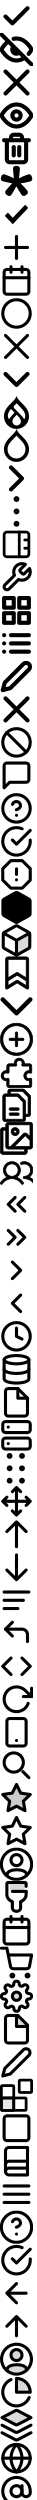
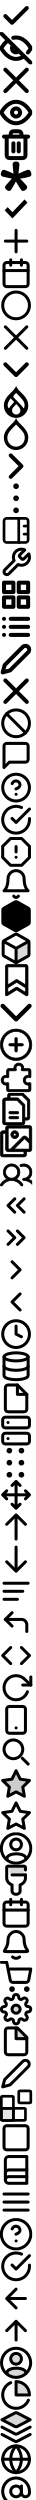
<svg xmlns="http://www.w3.org/2000/svg" xmlns:xlink="http://www.w3.org/1999/xlink">
  <symbol id="checkmark" viewBox="0 0 24 24">
    <path d="M20 6 9 17l-5-5" fill="none" stroke="currentColor" stroke-width="3" stroke-linecap="round" stroke-linejoin="round" />
  </symbol>
  <use xlink:href="#checkmark" width="24" height="24" />
  <view id="checkmark-view" viewBox="0 0 24 24" />
  <symbol id="hide" viewBox="0 0 24 24">
    <path d="M17.94 17.94A10.07 10.07 0 0 1 12 20c-7 0-11-8-11-8a18.45 18.45 0 0 1 5.06-5.94M9.9 4.24A9.12 9.12 0 0 1 12 4c7 0 11 8 11 8a18.5 18.5 0 0 1-2.16 3.19m-6.72-1.07a3 3 0 1 1-4.24-4.24M1 1l22 22" fill="none" stroke="currentColor" stroke-width="3" stroke-linecap="round" stroke-linejoin="round" />
  </symbol>
  <use xlink:href="#hide" y="24" width="24" height="24" />
  <view id="hide-view" viewBox="0 24 24 24" />
  <symbol id="remove" viewBox="0 0 24 24">
    <path d="M20 4 4 20M4 4l16 16" fill="none" stroke="currentColor" stroke-width="3" stroke-linecap="round" stroke-linejoin="round" />
  </symbol>
  <use xlink:href="#remove" y="48" width="24" height="24" />
  <view id="remove-view" viewBox="0 48 24 24" />
  <symbol id="show" viewBox="0 0 24 24">
    <g fill="none" stroke="currentColor" stroke-width="3" stroke-linecap="round" stroke-linejoin="round">
      <path d="M1 12s4-8 11-8 11 8 11 8-4 8-11 8-11-8-11-8z" />
      <circle cx="12" cy="12" r="3" />
    </g>
  </symbol>
  <use xlink:href="#show" y="72" width="24" height="24" />
  <view id="show-view" viewBox="0 72 24 24" />
  <symbol id="trash" viewBox="0 0 24 24">
    <path d="M3 6h18m-2 0v14a2 2 0 0 1-2 2H7a2 2 0 0 1-2-2V6m3 0V4a2 2 0 0 1 2-2h4a2 2 0 0 1 2 2v2m-6 5v6m4-6v6" fill="none" stroke="currentColor" stroke-width="3" stroke-linecap="round" stroke-linejoin="round" />
  </symbol>
  <use xlink:href="#trash" y="96" width="24" height="24" />
  <view id="trash-view" viewBox="0 96 24 24" />
  <symbol id="asterisk" viewBox="0 0 24 24">
    <path fill="currentColor" d="M2.04 11.869a1.973 1.973 0 0 1-1.39-2.53l.388-1.2a1.976 1.976 0 0 1 2.564-1.254c2.867 1.067 5.02 2.008 6.454 2.826-.31-2.963-.521-5.3-.633-7.013C9.35 1.584 10.245.671 11.36.671h1.172c1.129 0 2.036.933 1.96 2.06-.135 1.991-.378 4.307-.734 6.944 1.993-1.004 4.214-1.947 6.668-2.83 1.044-.376 2.182.202 2.524 1.258l.437 1.35c.338 1.045-.23 2.173-1.287 2.477a43.855 43.855 0 0 1-7.143 1.447c1.215 1.057 2.841 2.795 4.88 5.213a1.978 1.978 0 0 1-.38 2.888l-1.005.713c-.89.63-2.124.432-2.736-.472-1.14-1.684-2.421-3.75-3.843-6.2-1.316 2.507-2.515 4.58-3.596 6.212-.6.906-1.828 1.09-2.71.454l-.98-.707a1.986 1.986 0 0 1-.376-2.877c2.115-2.555 3.676-4.296 4.683-5.224-2.375-.459-4.66-.963-6.854-1.508Z" />
  </symbol>
  <use xlink:href="#asterisk" y="120" width="24" height="24" />
  <view id="asterisk-view" viewBox="0 120 24 24" />
  <symbol id="checked" viewBox="0 0 24 24">
    <path fill="currentColor" d="m5.692 10.644 3.58 3.758 9.036-9.489 2.226 2.34L9.272 19.088l-5.806-6.103 2.226-2.34Z" />
  </symbol>
  <use xlink:href="#checked" y="144" width="24" height="24" />
  <view id="checked-view" viewBox="0 144 24 24" />
  <symbol id="add" viewBox="0 0 24 24">
    <path d="M12 4v16m-8-8h16" fill="none" stroke="currentColor" stroke-width="2.25" stroke-linecap="round" stroke-linejoin="round" />
  </symbol>
  <use xlink:href="#add" y="168" width="24" height="24" />
  <view id="add-view" viewBox="0 168 24 24" />
  <symbol id="calendar" viewBox="0 0 24 24">
    <g fill="none" stroke="currentColor" stroke-width="2.25" stroke-linecap="round" stroke-linejoin="round">
      <rect x="3" y="4" width="18" height="18" rx="2" ry="2" />
      <path d="M16 2v4M8 2v4m-5 4h18" />
    </g>
  </symbol>
  <use xlink:href="#calendar" y="192" width="24" height="24" />
  <view id="calendar-view" viewBox="0 192 24 24" />
  <symbol id="circle" viewBox="0 0 24 24">
    <circle cx="12" cy="12" r="10" fill="none" stroke="currentColor" stroke-width="2.25" stroke-linecap="round" stroke-linejoin="round" />
  </symbol>
  <use xlink:href="#circle" y="216" width="24" height="24" />
  <view id="circle-view" viewBox="0 216 24 24" />
  <symbol id="close" viewBox="0 0 24 24">
    <path d="M20 4 4 20M4 4l16 16" fill="none" stroke="currentColor" stroke-width="2.25" stroke-linecap="round" stroke-linejoin="round" />
  </symbol>
  <use xlink:href="#close" y="240" width="24" height="24" />
  <view id="close-view" viewBox="0 240 24 24" />
  <symbol id="drop" viewBox="0 0 24 24">
    <path d="m4 8 8 8 8-8" fill="none" stroke="currentColor" stroke-width="3" stroke-linecap="round" stroke-linejoin="round" />
  </symbol>
  <use xlink:href="#drop" y="264" width="24" height="24" />
  <view id="drop-view" viewBox="0 264 24 24" />
  <symbol id="drupal" viewBox="0 0 24 24">
    <path d="M15.792 5.064C14.088 3.408 12.504 1.824 12.024 0c-.48 1.824-2.064 3.408-3.768 5.064-2.496 2.496-5.352 5.352-5.352 9.648-.144 5.016 3.888 9.192 8.904 9.288 5.016.096 9.216-3.888 9.288-8.904v-.384c.048-4.296-2.808-7.152-5.304-9.648ZM7.56 15.528a5.498 5.498 0 0 0-.696 1.128c-.048.048-.096.12-.168.12h-.048c-.216 0-.432-.384-.432-.384-.048-.096-.12-.216-.168-.312L6 15.984c-.552-1.2-.096-2.904-.096-2.904.216-.816.6-1.632 1.08-2.328.312-.432.648-.864.984-1.296l.432.432 2.04 2.064c.096.096.096.216 0 .312L8.328 14.64l-.768.888Zm4.56 5.952c-1.728 0-3.168-1.416-3.12-3.168 0-.768.312-1.512.768-2.064.648-.768 1.464-1.56 2.376-2.592 1.032 1.128 1.728 1.848 2.376 2.736.048.048.096.12.12.216.336.528.552 1.128.552 1.776.072 1.728-1.344 3.096-3.072 3.096Zm5.904-5.016a.497.497 0 0 1-.312.264h-.048a.913.913 0 0 1-.312-.216c-.552-.816-1.176-1.608-1.848-2.28l-.816-.864-2.76-2.856a35.757 35.757 0 0 1-1.632-1.68c0-.048-.048-.048-.048-.048a1.218 1.218 0 0 1-.216-.432v-.096c-.096-.48.096-.96.432-1.296.528-.528 1.08-1.08 1.608-1.632.552.6 1.176 1.2 1.776 1.824 1.2 1.128 2.28 2.376 3.288 3.72.816 1.176 1.248 2.496 1.248 3.936-.096.504-.168 1.104-.36 1.656Z" />
  </symbol>
  <use xlink:href="#drupal" y="288" width="24" height="24" />
  <view id="drupal-view" viewBox="0 288 24 24" />
  <symbol id="gin" viewBox="0 0 24 24">
    <path d="M12 4.92c.6.696 1.272 1.344 1.92 1.992 2.4 2.4 4.56 4.56 4.56 7.776v.408c-.096 3.528-3 6.384-6.528 6.384h-.12c-1.728-.048-3.384-.744-4.56-1.992-1.176-1.296-1.824-2.952-1.776-4.728v-.048c0-3.216 2.256-5.4 4.56-7.776A49.835 49.835 0 0 0 12 4.92ZM12 0c-.48 1.824-2.088 3.432-3.792 5.04-2.472 2.52-5.328 5.4-5.328 9.648-.12 5.04 3.912 9.216 8.904 9.312H12c4.92 0 9-3.96 9.12-8.904v-.384c0-4.296-2.88-7.128-5.352-9.648C14.088 3.432 12.48 1.824 12 0Z" />
  </symbol>
  <use xlink:href="#gin" y="312" width="24" height="24" />
  <view id="gin-view" viewBox="0 312 24 24" />
  <symbol id="handle" viewBox="0 0 24 24">
    <path d="m8 20 8-8-8-8" fill="none" stroke="currentColor" stroke-width="3" stroke-linecap="round" stroke-linejoin="round" />
  </symbol>
  <use xlink:href="#handle" y="336" width="24" height="24" />
  <view id="handle-view" viewBox="0 336 24 24" />
  <symbol id="more" viewBox="0 0 24 24">
    <path d="M12 13a1 1 0 1 0 0-2 1 1 0 0 0 0 2Zm0-9a1 1 0 1 0 0-2 1 1 0 0 0 0 2Zm0 18a1 1 0 1 0 0-2 1 1 0 0 0 0 2Z" fill="none" stroke="currentColor" stroke-width="2.25" stroke-linecap="round" stroke-linejoin="round" />
  </symbol>
  <use xlink:href="#more" y="360" width="24" height="24" />
  <view id="more-view" viewBox="0 360 24 24" />
  <symbol id="sidebar" viewBox="0 0 24 24">
    <g fill="none" stroke="currentColor" stroke-width="2" stroke-linecap="round" stroke-linejoin="round">
      <rect x="3" y="3" width="18" height="18" rx="2" ry="2" />
      <path d="M14 3v18m4-12.25h2m-2 6h2" />
    </g>
  </symbol>
  <use xlink:href="#sidebar" y="384" width="24" height="24" />
  <view id="sidebar-view" viewBox="0 384 24 24" />
  <symbol id="tool" viewBox="0 0 24 24">
    <path d="M14.7 6.3a1 1 0 0 0 0 1.4l1.6 1.6a1 1 0 0 0 1.4 0l3.77-3.77a6 6 0 0 1-7.94 7.94l-6.91 6.91a2.12 2.12 0 0 1-3-3l6.91-6.91a6 6 0 0 1 7.94-7.94l-3.76 3.76z" fill="none" stroke="currentColor" stroke-width="2.25" stroke-linecap="round" stroke-linejoin="round" />
  </symbol>
  <use xlink:href="#tool" y="408" width="24" height="24" />
  <view id="tool-view" viewBox="0 408 24 24" />
  <symbol id="grid" viewBox="0 0 24 24">
    <path d="M3 3h7v7H3zm11 0h7v7h-7zm0 11h7v7h-7zM3 14h7v7H3z" fill="none" stroke="currentColor" stroke-width="3" stroke-linecap="round" stroke-linejoin="round" />
  </symbol>
  <use xlink:href="#grid" y="432" width="24" height="24" />
  <view id="grid-view" viewBox="0 432 24 24" />
  <symbol id="list" viewBox="0 0 24 24">
    <path d="M8 6h13M8 12h13M8 18h13M3 6h.01M3 12h.01M3 18h.01" fill="none" stroke="currentColor" stroke-width="3" stroke-linecap="round" stroke-linejoin="round" />
  </symbol>
  <use xlink:href="#list" y="456" width="24" height="24" />
  <view id="list-view" viewBox="0 456 24 24" />
  <symbol id="media-edit" viewBox="0 0 24 24">
    <path d="M17 3a2.828 2.828 0 1 1 4 4L7.5 20.5 2 22l1.5-5.5L17 3z" fill="none" stroke="currentColor" stroke-width="3" stroke-linecap="round" stroke-linejoin="round" />
  </symbol>
  <use xlink:href="#media-edit" y="480" width="24" height="24" />
  <view id="media-edit-view" viewBox="0 480 24 24" />
  <symbol id="media-remove" viewBox="0 0 24 24">
    <path d="M20 4 4 20M4 4l16 16" fill="none" stroke="currentColor" stroke-width="3" stroke-linecap="round" stroke-linejoin="round" />
  </symbol>
  <use xlink:href="#media-remove" y="504" width="24" height="24" />
  <view id="media-remove-view" viewBox="0 504 24 24" />
  <symbol id="error" viewBox="0 0 24 24">
    <g fill="none" stroke="currentColor" stroke-width="2.25" stroke-linecap="round" stroke-linejoin="round">
      <circle cx="12" cy="12" r="10" />
      <path d="m4.93 4.93 14.14 14.14" />
    </g>
  </symbol>
  <use xlink:href="#error" y="528" width="24" height="24" />
  <view id="error-view" viewBox="0 528 24 24" />
  <symbol id="info" viewBox="0 0 24 24">
    <path d="M21 15a2 2 0 0 1-2 2H7l-4 4V5a2 2 0 0 1 2-2h14a2 2 0 0 1 2 2z" fill="none" stroke="currentColor" stroke-width="2.25" stroke-linecap="round" stroke-linejoin="round" />
  </symbol>
  <use xlink:href="#info" y="552" width="24" height="24" />
  <view id="info-view" viewBox="0 552 24 24" />
  <symbol id="question" viewBox="0 0 24 24">
    <g fill="none" stroke="currentColor" stroke-width="2.25" stroke-linecap="round" stroke-linejoin="round">
      <circle cx="12" cy="12" r="10" />
      <path d="M9.09 9a3 3 0 0 1 5.83 1c0 2-3 3-3 3m.08 4h.01" />
    </g>
  </symbol>
  <use xlink:href="#question" y="576" width="24" height="24" />
  <view id="question-view" viewBox="0 576 24 24" />
  <symbol id="status" viewBox="0 0 24 24">
    <g fill="none" stroke="currentColor" stroke-width="2.25" stroke-linecap="round" stroke-linejoin="round">
      <path d="M22 11.08V12a10 10 0 1 1-5.93-9.14" />
      <path d="M22 4 12 14.01l-3-3" />
    </g>
  </symbol>
  <use xlink:href="#status" y="600" width="24" height="24" />
  <view id="status-view" viewBox="0 600 24 24" />
  <symbol id="warning" viewBox="0 0 24 24">
    <path d="M7.86 2h8.28L22 7.86v8.28L16.14 22H7.86L2 16.14V7.86L7.86 2zM12 8v4m0 4h.01" fill="none" stroke="currentColor" stroke-width="2.25" stroke-linecap="round" stroke-linejoin="round" />
  </symbol>
  <use xlink:href="#warning" y="624" width="24" height="24" />
  <view id="warning-view" viewBox="0 624 24 24" />
+   <symbol id="announcement" viewBox="0 0 24 24">
+     <path d="M18 8A6 6 0 0 0 6 8c0 7-3 9-3 9h18s-3-2-3-9m-4.27 13a2 2 0 0 1-3.46 0" fill="none" stroke="currentColor" stroke-width="2.25" stroke-linecap="round" stroke-linejoin="round" />
+   </symbol>
+   <use xlink:href="#announcement" y="648" width="24" height="24" />
+   <view id="announcement-view" viewBox="0 648 24 24" />
  <symbol id="block" viewBox="0 0 24 24">
    <g stroke="currentColor" stroke-width="2.25" stroke-linecap="round" stroke-linejoin="round">
      <path d="M12.667 1.3h0l.005.003 8.55 4.798.003.001c.2.114.364.277.477.469.114.193.173.41.173.63V16.8c0 .22-.06.436-.173.63a1.298 1.298 0 0 1-.477.468h-.002l-8.551 4.8-.005.002a1.353 1.353 0 0 1-1.334 0l-.005-.003-8.55-4.798-.003-.001a1.298 1.298 0 0 1-.477-.469 1.243 1.243 0 0 1-.173-.629V7.2c0-.22.06-.437.173-.63a1.298 1.298 0 0 1 .48-.469l8.55-4.798h0l.005-.003a1.354 1.354 0 0 1 1.334 0Z" />
      <path d="m3 7 9 5 9-5m-9 16V12" />
    </g>
  </symbol>
-   <use xlink:href="#block" y="648" width="24" height="24" />
-   <view id="block-view" viewBox="0 648 24 24" />
+   <use xlink:href="#block" y="672" width="24" height="24" />
+   <view id="block-view" viewBox="0 672 24 24" />
  <symbol id="blocks" viewBox="0 0 24 24">
    <g fill="none" stroke="currentColor" stroke-width="2.25" stroke-linecap="round" stroke-linejoin="round">
      <path d="M12.643 1.544h0l.004.002 8.373 4.699h.002c.193.11.35.266.459.45.109.186.165.394.166.605v9.4c0 .21-.057.42-.166.604a1.248 1.248 0 0 1-.46.452l-8.374 4.698-.004.002a1.301 1.301 0 0 1-1.284 0l-.004-.002-8.373-4.698-.002-.002a1.248 1.248 0 0 1-.46-.45 1.193 1.193 0 0 1-.165-.604V7.3c0-.211.057-.42.166-.604.109-.185.266-.34.459-.45l.002-.001 8.373-4.699h0l.004-.002a1.303 1.303 0 0 1 1.284 0Z" />
      <path d="M3.188 7.104 12.001 12l8.812-4.896M12 22.77V12" />
    </g>
    <path d="m12 12 9.5-5v10.5L12 23V12Z" fill="currentColor" fill-opacity=".15" />
  </symbol>
-   <use xlink:href="#blocks" y="672" width="24" height="24" />
-   <view id="blocks-view" viewBox="0 672 24 24" />
+   <use xlink:href="#blocks" y="696" width="24" height="24" />
+   <view id="blocks-view" viewBox="0 696 24 24" />
  <symbol id="bookmarks" viewBox="0 0 24 24">
    <path d="M19.04 0H5.88A1.88 1.88 0 0 0 4 1.88v20.68a.94.94 0 0 0 1.438.797l7.022-4.389 7.023 4.389a.939.939 0 0 0 1.437-.797V1.88A1.88 1.88 0 0 0 19.04 0Zm0 1.88v13.345l-6.083-3.801a.94.94 0 0 0-.996 0l-6.081 3.8V1.88h13.16Zm-6.083 15.184a.94.94 0 0 0-.996 0l-6.081 3.8v-3.423l6.58-4.113 6.58 4.113v3.424l-6.083-3.801Z" fill="currentColor" stroke="currentColor" stroke-width=".5" stroke-linecap="round" stroke-linejoin="round" />
  </symbol>
-   <use xlink:href="#bookmarks" y="696" width="24" height="24" />
-   <view id="bookmarks-view" viewBox="0 696 24 24" />
+   <use xlink:href="#bookmarks" y="720" width="24" height="24" />
+   <view id="bookmarks-view" viewBox="0 720 24 24" />
  <symbol id="chevron-down" viewBox="0 0 24 24">
    <path d="m2 7 10 10L22 7" fill="none" stroke="currentColor" stroke-width="3.25" stroke-linecap="round" stroke-linejoin="round" />
  </symbol>
-   <use xlink:href="#chevron-down" y="720" width="24" height="24" />
-   <view id="chevron-down-view" viewBox="0 720 24 24" />
+   <use xlink:href="#chevron-down" y="744" width="24" height="24" />
+   <view id="chevron-down-view" viewBox="0 744 24 24" />
  <symbol id="create" viewBox="0 0 24 24">
    <path d="M12 .25A11.75 11.75 0 1 0 23.75 12 11.762 11.762 0 0 0 12 .25Zm0 21.692A9.943 9.943 0 1 1 21.942 12 9.954 9.954 0 0 1 12 21.942ZM17.423 12a.903.903 0 0 1-.904.904h-3.615v3.615a.904.904 0 1 1-1.808 0v-3.615H7.481a.904.904 0 1 1 0-1.808h3.615V7.481a.904.904 0 1 1 1.808 0v3.615h3.615a.903.903 0 0 1 .904.904Z" fill="currentColor" stroke="currentColor" stroke-width=".5" stroke-linecap="round" stroke-linejoin="round" />
  </symbol>
-   <use xlink:href="#create" y="744" width="24" height="24" />
-   <view id="create-view" viewBox="0 744 24 24" />
+   <use xlink:href="#create" y="768" width="24" height="24" />
+   <view id="create-view" viewBox="0 768 24 24" />
  <symbol id="extend-new" viewBox="0 0 24 24">
    <path d="M22.715 16.35a.825.825 0 0 0-.793-.048 2.063 2.063 0 1 1 0-3.729.825.825 0 0 0 1.178-.746V7.425a1.65 1.65 0 0 0-1.65-1.65h-3.736a3.725 3.725 0 0 0-1.148-3.119 3.713 3.713 0 0 0-6.23 3.119H6.6a1.65 1.65 0 0 0-1.65 1.65v3.322a3.726 3.726 0 0 0-3.91 2.437 3.72 3.72 0 0 0 3.91 4.947v3.319A1.65 1.65 0 0 0 6.6 23.1h14.85a1.65 1.65 0 0 0 1.65-1.65v-4.402a.824.824 0 0 0-.385-.699Zm-1.265 5.1H6.6v-4.402a.825.825 0 0 0-1.18-.746 2.061 2.061 0 1 1 0-3.729.825.825 0 0 0 1.18-.746V7.425h4.815a.825.825 0 0 0 .746-1.18 2.063 2.063 0 1 1 3.729 0 .825.825 0 0 0 .745 1.18h4.815v3.324a3.713 3.713 0 1 0 0 7.379v3.322Z" fill="currentColor" stroke="currentColor" stroke-width=".55" stroke-linecap="round" stroke-linejoin="round" />
  </symbol>
-   <use xlink:href="#extend-new" y="768" width="24" height="24" />
-   <view id="extend-new-view" viewBox="0 768 24 24" />
+   <use xlink:href="#extend-new" y="792" width="24" height="24" />
+   <view id="extend-new-view" viewBox="0 792 24 24" />
  <symbol id="files" viewBox="0 0 24 24">
    <path d="M22.005 4.841 17.397.233a.92.92 0 0 0-.651-.27H7.53a1.843 1.843 0 0 0-1.844 1.844V3.65H3.843A1.843 1.843 0 0 0 2 5.493v16.589a1.844 1.844 0 0 0 1.843 1.843h12.902a1.843 1.843 0 0 0 1.844-1.843v-1.843h1.843a1.843 1.843 0 0 0 1.843-1.844V5.493a.922.922 0 0 0-.27-.652Zm-5.26 17.24H3.844V5.494h8.835l4.067 4.068v12.521Zm3.687-3.686h-1.843V9.18a.92.92 0 0 0-.27-.652L13.711 3.92a.922.922 0 0 0-.652-.27H7.53V1.807h8.835l4.068 4.067v12.521ZM13.98 14.71a.921.921 0 0 1-.922.922H7.53a.921.921 0 1 1 0-1.844h5.53a.921.921 0 0 1 .922.922Zm0 3.686a.921.921 0 0 1-.922.922H7.53a.921.921 0 1 1 0-1.843h5.53a.921.921 0 0 1 .922.921Z" fill="currentColor" stroke="currentColor" stroke-width=".5" stroke-linecap="round" stroke-linejoin="round" />
  </symbol>
-   <use xlink:href="#files" y="792" width="24" height="24" />
-   <view id="files-view" viewBox="0 792 24 24" />
+   <use xlink:href="#files" y="816" width="24" height="24" />
+   <view id="files-view" viewBox="0 816 24 24" />
  <symbol id="media" viewBox="0 0 24 24">
    <path d="M21.792.25H6.125a1.958 1.958 0 0 0-1.958 1.958v1.959H2.208A1.958 1.958 0 0 0 .25 6.125v15.667a1.959 1.959 0 0 0 1.958 1.958h15.667a1.959 1.959 0 0 0 1.958-1.958v-1.959h1.959a1.958 1.958 0 0 0 1.958-1.958V2.208A1.959 1.959 0 0 0 21.792.25ZM6.125 2.208h15.667V10.7l-2.044-2.044a1.959 1.959 0 0 0-2.769 0l-9.218 9.219H6.125V2.208Zm11.75 19.584H2.208V6.125h1.959v11.75a1.959 1.959 0 0 0 1.958 1.958h11.75v1.959Zm3.917-3.917h-11.26l7.833-7.833 3.427 3.427v4.406ZM11.02 10.042a2.938 2.938 0 1 0 0-5.876 2.938 2.938 0 0 0 0 5.876Zm0-3.917a.98.98 0 1 1 0 1.96.98.98 0 0 1 0-1.96Z" fill="currentColor" stroke="currentColor" stroke-width=".5" stroke-linecap="round" stroke-linejoin="round" />
  </symbol>
-   <use xlink:href="#media" y="816" width="24" height="24" />
-   <view id="media-view" viewBox="0 816 24 24" />
+   <use xlink:href="#media" y="840" width="24" height="24" />
+   <view id="media-view" viewBox="0 840 24 24" />
  <symbol id="people-new" viewBox="0 0 24 24">
    <path d="M12.091 16.286a6.188 6.188 0 1 0-6.857 0 9.881 9.881 0 0 0-4.871 3.888.825.825 0 1 0 1.382.902 8.25 8.25 0 0 1 13.833 0 .825.825 0 0 0 1.382-.902 9.881 9.881 0 0 0-4.87-3.888Zm-7.966-5.148a4.538 4.538 0 1 1 9.075 0 4.538 4.538 0 0 1-9.075 0Zm21.67 10.178a.825.825 0 0 1-1.14-.24 8.232 8.232 0 0 0-6.917-3.751.825.825 0 0 1 0-1.65 4.538 4.538 0 1 0-1.686-8.753.825.825 0 1 1-.612-1.53 6.188 6.188 0 0 1 5.726 10.894 9.881 9.881 0 0 1 4.87 3.888.825.825 0 0 1-.24 1.142Z" fill="currentColor" stroke="currentColor" stroke-width=".55" stroke-linecap="round" stroke-linejoin="round" />
  </symbol>
-   <use xlink:href="#people-new" y="840" width="24" height="24" />
-   <view id="people-new-view" viewBox="0 840 24 24" />
+   <use xlink:href="#people-new" y="864" width="24" height="24" />
+   <view id="people-new-view" viewBox="0 864 24 24" />
  <symbol id="first" viewBox="0 0 24 24">
    <path d="m11 17-5-5 5-5m7 10-5-5 5-5" fill="none" stroke="currentColor" stroke-width="2.25" stroke-linecap="round" stroke-linejoin="round" />
  </symbol>
-   <use xlink:href="#first" y="864" width="24" height="24" />
-   <view id="first-view" viewBox="0 864 24 24" />
+   <use xlink:href="#first" y="888" width="24" height="24" />
+   <view id="first-view" viewBox="0 888 24 24" />
  <symbol id="last" viewBox="0 0 24 24">
    <path d="m13 17 5-5-5-5M6 17l5-5-5-5" fill="none" stroke="currentColor" stroke-width="2.25" stroke-linecap="round" stroke-linejoin="round" />
  </symbol>
-   <use xlink:href="#last" y="888" width="24" height="24" />
-   <view id="last-view" viewBox="0 888 24 24" />
+   <use xlink:href="#last" y="912" width="24" height="24" />
+   <view id="last-view" viewBox="0 912 24 24" />
  <symbol id="next" viewBox="0 0 24 24">
    <path d="m9 18 6-6-6-6" fill="none" stroke="currentColor" stroke-width="2.25" stroke-linecap="round" stroke-linejoin="round" />
  </symbol>
-   <use xlink:href="#next" y="912" width="24" height="24" />
-   <view id="next-view" viewBox="0 912 24 24" />
+   <use xlink:href="#next" y="936" width="24" height="24" />
+   <view id="next-view" viewBox="0 936 24 24" />
  <symbol id="prev" viewBox="0 0 24 24">
    <path d="m15 18-6-6 6-6" fill="none" stroke="currentColor" stroke-width="2.25" stroke-linecap="round" stroke-linejoin="round" />
  </symbol>
-   <use xlink:href="#prev" y="936" width="24" height="24" />
-   <view id="prev-view" viewBox="0 936 24 24" />
+   <use xlink:href="#prev" y="960" width="24" height="24" />
+   <view id="prev-view" viewBox="0 960 24 24" />
  <symbol id="clock" viewBox="0 0 24 24">
    <g fill="none" stroke="currentColor" stroke-width="2.25" stroke-linecap="round" stroke-linejoin="round">
      <circle cx="12" cy="12" r="10" />
      <path d="M12 6v6l4 2" />
    </g>
  </symbol>
-   <use xlink:href="#clock" y="960" width="24" height="24" />
-   <view id="clock-view" viewBox="0 960 24 24" />
+   <use xlink:href="#clock" y="984" width="24" height="24" />
+   <view id="clock-view" viewBox="0 984 24 24" />
  <symbol id="database" viewBox="0 0 24 24">
    <g fill="none" stroke="currentColor" stroke-width="2.25" stroke-linecap="round" stroke-linejoin="round">
      <ellipse cx="12" cy="5" rx="9" ry="3" />
      <path d="M21 12c0 1.66-4 3-9 3s-9-1.34-9-3" />
      <path d="M3 5v14c0 1.66 4 3 9 3s9-1.34 9-3V5" />
    </g>
  </symbol>
-   <use xlink:href="#database" y="984" width="24" height="24" />
-   <view id="database-view" viewBox="0 984 24 24" />
+   <use xlink:href="#database" y="1008" width="24" height="24" />
+   <view id="database-view" viewBox="0 1008 24 24" />
  <symbol id="php" viewBox="0 0 24 24">
    <g fill="none" stroke="currentColor" stroke-width="2.25" stroke-linecap="round" stroke-linejoin="round">
      <path d="M13 2H6a2 2 0 0 0-2 2v16a2 2 0 0 0 2 2h12a2 2 0 0 0 2-2V9z" />
      <path d="M13 2v7h7" />
    </g>
  </symbol>
-   <use xlink:href="#php" y="1008" width="24" height="24" />
-   <view id="php-view" viewBox="0 1008 24 24" />
+   <use xlink:href="#php" y="1032" width="24" height="24" />
+   <view id="php-view" viewBox="0 1032 24 24" />
  <symbol id="server" viewBox="0 0 24 24">
    <g fill="none" stroke="currentColor" stroke-width="2.25" stroke-linecap="round" stroke-linejoin="round">
      <rect x="2" y="2" width="20" height="8" rx="2" ry="2" />
      <rect x="2" y="14" width="20" height="8" rx="2" ry="2" />
      <path d="M6 6h.01M6 18h.01" />
    </g>
  </symbol>
-   <use xlink:href="#server" y="1032" width="24" height="24" />
-   <view id="server-view" viewBox="0 1032 24 24" />
+   <use xlink:href="#server" y="1056" width="24" height="24" />
+   <view id="server-view" viewBox="0 1056 24 24" />
  <symbol id="drag-dots" viewBox="0 0 24 24">
    <path d="M7 13a1 1 0 1 0 0-2 1 1 0 0 0 0 2Zm0-9a1 1 0 1 0 0-2 1 1 0 0 0 0 2Zm0 18a1 1 0 1 0 0-2 1 1 0 0 0 0 2Zm9-9a1 1 0 1 0 0-2 1 1 0 0 0 0 2Zm0-9a1 1 0 1 0 0-2 1 1 0 0 0 0 2Zm0 18a1 1 0 1 0 0-2 1 1 0 0 0 0 2Z" fill="none" stroke="currentColor" stroke-width="2.25" stroke-linecap="round" stroke-linejoin="round" />
  </symbol>
-   <use xlink:href="#drag-dots" y="1056" width="24" height="24" />
-   <view id="drag-dots-view" viewBox="0 1056 24 24" />
+   <use xlink:href="#drag-dots" y="1080" width="24" height="24" />
+   <view id="drag-dots-view" viewBox="0 1080 24 24" />
  <symbol id="drag" viewBox="0 0 24 24">
    <path d="m5 9-3 3 3 3M9 5l3-3 3 3m0 14-3 3-3-3M19 9l3 3-3 3M2 12h20M12 2v20" fill="none" stroke="currentColor" stroke-width="2.25" stroke-linecap="round" stroke-linejoin="round" />
  </symbol>
-   <use xlink:href="#drag" y="1080" width="24" height="24" />
-   <view id="drag-view" viewBox="0 1080 24 24" />
+   <use xlink:href="#drag" y="1104" width="24" height="24" />
+   <view id="drag-view" viewBox="0 1104 24 24" />
  <symbol id="sort-asc" viewBox="0 0 24 24">
    <path d="M12 21V3m-7 7 7-7 7 7" fill="none" stroke="currentColor" stroke-width="2.25" stroke-linecap="round" stroke-linejoin="round" />
  </symbol>
-   <use xlink:href="#sort-asc" y="1104" width="24" height="24" />
-   <view id="sort-asc-view" viewBox="0 1104 24 24" />
+   <use xlink:href="#sort-asc" y="1128" width="24" height="24" />
+   <view id="sort-asc-view" viewBox="0 1128 24 24" />
  <symbol id="sort-desc" viewBox="0 0 24 24">
    <path d="M12 3v18m7-7-7 7-7-7" fill="none" stroke="currentColor" stroke-width="2.25" stroke-linecap="round" stroke-linejoin="round" />
  </symbol>
-   <use xlink:href="#sort-desc" y="1128" width="24" height="24" />
-   <view id="sort-desc-view" viewBox="0 1128 24 24" />
+   <use xlink:href="#sort-desc" y="1152" width="24" height="24" />
+   <view id="sort-desc-view" viewBox="0 1152 24 24" />
  <symbol id="sort" viewBox="0 0 24 24">
    <path d="M3 12h14M3 6h18M3 18h10" fill="none" stroke="currentColor" stroke-width="2.25" stroke-linecap="round" stroke-linejoin="round" />
  </symbol>
-   <use xlink:href="#sort" y="1152" width="24" height="24" />
-   <view id="sort-view" viewBox="0 1152 24 24" />
+   <use xlink:href="#sort" y="1176" width="24" height="24" />
+   <view id="sort-view" viewBox="0 1176 24 24" />
  <symbol id="backtosite" viewBox="0 0 24 24">
    <g fill="none" stroke="currentColor" stroke-width="2.25" stroke-linecap="round" stroke-linejoin="round">
      <path d="M9 14 4 9l5-5" />
      <path d="M20 18v-5a4 4 0 0 0-4-4H4" />
    </g>
  </symbol>
-   <use xlink:href="#backtosite" y="1176" width="24" height="24" />
-   <view id="backtosite-view" viewBox="0 1176 24 24" />
+   <use xlink:href="#backtosite" y="1200" width="24" height="24" />
+   <view id="backtosite-view" viewBox="0 1200 24 24" />
  <symbol id="devel" viewBox="0 0 24 24">
    <path d="m16 18 6-6-6-6M8 6l-6 6 6 6" fill="none" stroke="currentColor" stroke-width="2.25" stroke-linecap="round" stroke-linejoin="round" />
  </symbol>
-   <use xlink:href="#devel" y="1200" width="24" height="24" />
-   <view id="devel-view" viewBox="0 1200 24 24" />
+   <use xlink:href="#devel" y="1224" width="24" height="24" />
+   <view id="devel-view" viewBox="0 1224 24 24" />
  <symbol id="rebuild-cache" viewBox="0 0 24 24">
    <g fill="none" stroke="currentColor" stroke-width="2.25" stroke-linecap="round" stroke-linejoin="round">
      <path d="M23 4v6h-6" />
      <path d="M20.49 15a9 9 0 1 1-2.12-9.36L23 10" />
    </g>
  </symbol>
-   <use xlink:href="#rebuild-cache" y="1224" width="24" height="24" />
-   <view id="rebuild-cache-view" viewBox="0 1224 24 24" />
+   <use xlink:href="#rebuild-cache" y="1248" width="24" height="24" />
+   <view id="rebuild-cache-view" viewBox="0 1248 24 24" />
  <symbol id="responsive-preview" viewBox="0 0 24 24">
    <g fill="none" stroke="currentColor" stroke-width="2.25" stroke-linecap="round" stroke-linejoin="round">
      <rect x="5" y="2" width="14" height="20" rx="2" ry="2" />
      <path d="M12 18h.01" />
    </g>
  </symbol>
-   <use xlink:href="#responsive-preview" y="1248" width="24" height="24" />
-   <view id="responsive-preview-view" viewBox="0 1248 24 24" />
+   <use xlink:href="#responsive-preview" y="1272" width="24" height="24" />
+   <view id="responsive-preview-view" viewBox="0 1272 24 24" />
  <symbol id="search" viewBox="0 0 24 24">
    <path d="M10 17a7 7 0 1 0 0-14 7 7 0 0 0 0 14Zm11 4-4.35-4.35" fill="none" stroke="currentColor" stroke-width="2.25" stroke-linecap="round" stroke-linejoin="round" />
  </symbol>
-   <use xlink:href="#search" y="1272" width="24" height="24" />
-   <view id="search-view" viewBox="0 1272 24 24" />
+   <use xlink:href="#search" y="1296" width="24" height="24" />
+   <view id="search-view" viewBox="0 1296 24 24" />
  <symbol id="shortcut-filled" viewBox="0 0 24 24">
    <path d="m12 2 3.09 6.26L22 9.27l-5 4.87 1.18 6.88L12 17.77l-6.18 3.25L7 14.14 2 9.27l6.91-1.01L12 2z" fill="currentColor" fill-opacity=".2" stroke="currentColor" stroke-width="2.25" stroke-linecap="round" stroke-linejoin="round" />
  </symbol>
-   <use xlink:href="#shortcut-filled" y="1296" width="24" height="24" />
-   <view id="shortcut-filled-view" viewBox="0 1296 24 24" />
+   <use xlink:href="#shortcut-filled" y="1320" width="24" height="24" />
+   <view id="shortcut-filled-view" viewBox="0 1320 24 24" />
  <symbol id="shortcut" viewBox="0 0 24 24">
    <path d="m12 2 3.09 6.26L22 9.27l-5 4.87 1.18 6.88L12 17.77l-6.18 3.25L7 14.14 2 9.27l6.91-1.01L12 2z" fill="none" stroke="currentColor" stroke-width="2.25" stroke-linecap="round" stroke-linejoin="round" />
  </symbol>
-   <use xlink:href="#shortcut" y="1320" width="24" height="24" />
-   <view id="shortcut-view" viewBox="0 1320 24 24" />
+   <use xlink:href="#shortcut" y="1344" width="24" height="24" />
+   <view id="shortcut-view" viewBox="0 1344 24 24" />
  <symbol id="user" viewBox="0 0 24 24">
    <g fill="none" stroke="currentColor" stroke-width="2.25" stroke-linecap="round" stroke-linejoin="round">
      <path d="M12 13a4 4 0 1 0 0-8 4 4 0 0 0 0 8Zm-6.75 7v-.667C5.25 17 9.314 16 12.25 16s7 1 7 3.333V20" />
      <path d="M23 12c0 6.075-4.925 11-11 11S1 18.075 1 12 5.925 1 12 1s11 4.925 11 11Z" />
    </g>
  </symbol>
-   <use xlink:href="#user" y="1344" width="24" height="24" />
-   <view id="user-view" viewBox="0 1344 24 24" />
+   <use xlink:href="#user" y="1368" width="24" height="24" />
+   <view id="user-view" viewBox="0 1368 24 24" />
  <symbol id="appearance" viewBox="0 0 24 24">
    <g fill="none" stroke="currentColor" stroke-width="2.25" stroke-linecap="round" stroke-linejoin="round">
      <path d="M9 7.75h10" />
      <path fill="currentColor" fill-opacity=".15" stroke="none" d="M7 2.25h11v4.5H7z" />
      <path d="M19 4.077v-2.02c0-.445-.448-.807-1-.807H6c-.552 0-1 .362-1 .808v8.077c.004 2.175 1.562 4.153 4 5.077v4.615c0 1.338 1.343 2.423 3 2.423s3-1.085 3-2.423v-4.615c2.438-.924 3.997-2.902 4-5.077V7.75" />
    </g>
  </symbol>
-   <use xlink:href="#appearance" y="1368" width="24" height="24" />
-   <view id="appearance-view" viewBox="0 1368 24 24" />
+   <use xlink:href="#appearance" y="1392" width="24" height="24" />
+   <view id="appearance-view" viewBox="0 1392 24 24" />
  <symbol id="bat" viewBox="0 0 24 24">
    <g fill="none" stroke="currentColor" stroke-width="2.25" stroke-linecap="round" stroke-linejoin="round">
      <rect x="3" y="4" width="18" height="18" rx="2" ry="2" />
      <path d="M16 2v4M8 2v4m-5 4h18" />
    </g>
  </symbol>
-   <use xlink:href="#bat" y="1392" width="24" height="24" />
-   <view id="bat-view" viewBox="0 1392 24 24" />
+   <use xlink:href="#bat" y="1416" width="24" height="24" />
+   <view id="bat-view" viewBox="0 1416 24 24" />
+   <symbol id="commerce-inbox" viewBox="0 0 24 24">
+     <path d="M9.4 21c.7.6 1.6 1 2.6 1s1.9-.4 2.6-1M18 8c0-1.6-.6-3.1-1.8-4.2C15.1 2.6 13.6 2 12 2s-3.1.6-4.2 1.8S6 6.4 6 8c0 3.1-.8 5.2-1.7 6.6-.7 1.2-1.1 1.8-1.1 1.9 0 .2.1.3.2.4.2.1.8.1 2 .1h13.2c1.2 0 1.8 0 1.9-.1.1-.1.2-.2.2-.4s-.4-.8-1.1-1.9C18.8 13.2 18 11.1 18 8z" fill="none" stroke="currentColor" stroke-width="2.25" stroke-linecap="round" stroke-linejoin="round" />
+   </symbol>
+   <use xlink:href="#commerce-inbox" y="1440" width="24" height="24" />
+   <view id="commerce-inbox-view" viewBox="0 1440 24 24" />
  <symbol id="commerce" viewBox="0 0 24 24">
    <g fill="none" stroke="currentColor" stroke-width="2.25" stroke-linecap="round" stroke-linejoin="round">
      <circle cx="9" cy="21" r="1" />
      <circle cx="20" cy="21" r="1" />
      <path d="M1 1h4l2.68 13.39a2 2 0 0 0 2 1.61h9.72a2 2 0 0 0 2-1.61L23 6H6" />
    </g>
  </symbol>
-   <use xlink:href="#commerce" y="1416" width="24" height="24" />
-   <view id="commerce-view" viewBox="0 1416 24 24" />
+   <use xlink:href="#commerce" y="1464" width="24" height="24" />
+   <view id="commerce-view" viewBox="0 1464 24 24" />
  <symbol id="config" viewBox="0 0 24 24">
    <g fill="none" stroke="currentColor" stroke-width="2.25" stroke-linecap="round" stroke-linejoin="round">
      <circle fill="currentColor" fill-opacity=".15" cx="12" cy="12" r="3" />
      <path d="M19.4 15a1.65 1.65 0 0 0 .33 1.82l.06.06a2 2 0 0 1 0 2.83 2 2 0 0 1-2.83 0l-.06-.06a1.65 1.65 0 0 0-1.82-.33 1.65 1.65 0 0 0-1 1.51V21a2 2 0 0 1-2 2 2 2 0 0 1-2-2v-.09A1.65 1.65 0 0 0 9 19.4a1.65 1.65 0 0 0-1.82.33l-.06.06a2 2 0 0 1-2.83 0 2 2 0 0 1 0-2.83l.06-.06a1.65 1.65 0 0 0 .33-1.82 1.65 1.65 0 0 0-1.51-1H3a2 2 0 0 1-2-2 2 2 0 0 1 2-2h.09A1.65 1.65 0 0 0 4.6 9a1.65 1.65 0 0 0-.33-1.82l-.06-.06a2 2 0 0 1 0-2.83 2 2 0 0 1 2.83 0l.06.06a1.65 1.65 0 0 0 1.82.33H9a1.65 1.65 0 0 0 1-1.51V3a2 2 0 0 1 2-2 2 2 0 0 1 2 2v.09a1.65 1.65 0 0 0 1 1.51 1.65 1.65 0 0 0 1.82-.33l.06-.06a2 2 0 0 1 2.83 0 2 2 0 0 1 0 2.83l-.06.06a1.65 1.65 0 0 0-.33 1.82V9a1.65 1.65 0 0 0 1.51 1H21a2 2 0 0 1 2 2 2 2 0 0 1-2 2h-.09a1.65 1.65 0 0 0-1.51 1z" />
    </g>
  </symbol>
-   <use xlink:href="#config" y="1440" width="24" height="24" />
-   <view id="config-view" viewBox="0 1440 24 24" />
+   <use xlink:href="#config" y="1488" width="24" height="24" />
+   <view id="config-view" viewBox="0 1488 24 24" />
  <symbol id="content" viewBox="0 0 24 24">
    <g fill="none" stroke="currentColor" stroke-width="2.25" stroke-linecap="round" stroke-linejoin="round">
      <path d="M13 2H6a2 2 0 0 0-2 2v16a2 2 0 0 0 2 2h12a2 2 0 0 0 2-2V9z" />
      <path fill="currentColor" fill-opacity=".15" d="M12 2v8h8" />
    </g>
  </symbol>
-   <use xlink:href="#content" y="1464" width="24" height="24" />
-   <view id="content-view" viewBox="0 1464 24 24" />
+   <use xlink:href="#content" y="1512" width="24" height="24" />
+   <view id="content-view" viewBox="0 1512 24 24" />
  <symbol id="edit" viewBox="0 0 24 24">
    <path d="M17 3a2.828 2.828 0 1 1 4 4L7.5 20.5 2 22l1.5-5.5L17 3z" fill="none" stroke="currentColor" stroke-width="2.25" stroke-linecap="round" stroke-linejoin="round" />
  </symbol>
-   <use xlink:href="#edit" y="1488" width="24" height="24" />
-   <view id="edit-view" viewBox="0 1488 24 24" />
+   <use xlink:href="#edit" y="1536" width="24" height="24" />
+   <view id="edit-view" viewBox="0 1536 24 24" />
  <symbol id="extend" viewBox="0 0 24 24">
    <path d="M14.75 10h7.5c.5 0 .75-.23.75-.692V1.692C23 1.31 22.664 1 22.25 1h-7.5c-.414 0-.75.31-.75.692v7.616c0 .382.336.692.75.692ZM1 14h9V5.692C10 5.31 9.664 5 9.25 5h-7.5c-.414 0-.75.31-.75.692V14Zm.75 9H10v-9H1v8.308c0 .382.336.692.75.692ZM10 23h8.25c.5 0 .75-.23.75-.692v-7.616c0-.382-.336-.692-.75-.692H10v9Z" fill="none" stroke="currentColor" stroke-width="2" stroke-linecap="round" stroke-linejoin="round" />
    <path fill="currentColor" fill-opacity=".1" d="M1.75 23H10v-9H1v8.308c0 .382.336.692.75.692Z" stroke="currentColor" stroke-width="2" stroke-linecap="round" stroke-linejoin="round" />
  </symbol>
-   <use xlink:href="#extend" y="1512" width="24" height="24" />
-   <view id="extend-view" viewBox="0 1512 24 24" />
+   <use xlink:href="#extend" y="1560" width="24" height="24" />
+   <view id="extend-view" viewBox="0 1560 24 24" />
  <symbol id="fallback" viewBox="0 0 24 24">
    <rect x="3" y="3" width="18" height="18" rx="2" ry="2" fill="none" stroke="currentColor" stroke-width="2.25" stroke-linecap="round" stroke-linejoin="round" />
  </symbol>
-   <use xlink:href="#fallback" y="1536" width="24" height="24" />
-   <view id="fallback-view" viewBox="0 1536 24 24" />
+   <use xlink:href="#fallback" y="1584" width="24" height="24" />
+   <view id="fallback-view" viewBox="0 1584 24 24" />
  <symbol id="group" viewBox="0 0 24 24">
    <g fill="none" stroke="currentColor" stroke-width="2.25" stroke-linecap="round" stroke-linejoin="round">
      <path d="M4 19.5A2.5 2.5 0 0 1 6.5 17H20M4 14.5A2.5 2.5 0 0 1 6.5 12H20" />
      <path d="M6.5 2H20v20H6.5A2.5 2.5 0 0 1 4 19.5v-15A2.5 2.5 0 0 1 6.5 2v0Z" />
    </g>
  </symbol>
-   <use xlink:href="#group" y="1560" width="24" height="24" />
-   <view id="group-view" viewBox="0 1560 24 24" />
+   <use xlink:href="#group" y="1608" width="24" height="24" />
+   <view id="group-view" viewBox="0 1608 24 24" />
  <symbol id="hamburger" viewBox="0 0 24 24">
    <path d="M3 12h18M3 6h18M3 18h18" fill="none" stroke="currentColor" stroke-width="2.25" stroke-linecap="round" stroke-linejoin="round" />
  </symbol>
-   <use xlink:href="#hamburger" y="1584" width="24" height="24" />
-   <view id="hamburger-view" viewBox="0 1584 24 24" />
+   <use xlink:href="#hamburger" y="1632" width="24" height="24" />
+   <view id="hamburger-view" viewBox="0 1632 24 24" />
  <symbol id="help" viewBox="0 0 24 24">
    <g fill="none" stroke="currentColor" stroke-width="2.25" stroke-linecap="round" stroke-linejoin="round">
      <path d="M23 12c0 6.075-4.925 11-11 11S1 18.075 1 12 5.925 1 12 1s11 4.925 11 11Z" />
      <path d="M9.09 8a3 3 0 0 1 5.83 1c0 2-3 3-3 3m.08 5h.01" />
    </g>
  </symbol>
-   <use xlink:href="#help" y="1608" width="24" height="24" />
-   <view id="help-view" viewBox="0 1608 24 24" />
+   <use xlink:href="#help" y="1656" width="24" height="24" />
+   <view id="help-view" viewBox="0 1656 24 24" />
  <symbol id="local-tasks" viewBox="0 0 24 24">
    <g fill="none" stroke="currentColor" stroke-width="2.25" stroke-linecap="round" stroke-linejoin="round">
      <path d="M22 11.08V12a10 10 0 1 1-5.93-9.14" />
      <path d="M22 4 12 14.01l-3-3" />
    </g>
  </symbol>
-   <use xlink:href="#local-tasks" y="1632" width="24" height="24" />
-   <view id="local-tasks-view" viewBox="0 1632 24 24" />
+   <use xlink:href="#local-tasks" y="1680" width="24" height="24" />
+   <view id="local-tasks-view" viewBox="0 1680 24 24" />
  <symbol id="nav-toggle-toleft" viewBox="0 0 24 24">
    <path d="M19 12H5m7 7-7-7 7-7" fill="none" stroke="currentColor" stroke-width="2.25" stroke-linecap="round" stroke-linejoin="round" />
  </symbol>
-   <use xlink:href="#nav-toggle-toleft" y="1656" width="24" height="24" />
-   <view id="nav-toggle-toleft-view" viewBox="0 1656 24 24" />
+   <use xlink:href="#nav-toggle-toleft" y="1704" width="24" height="24" />
+   <view id="nav-toggle-toleft-view" viewBox="0 1704 24 24" />
  <symbol id="nav-toggle-totop" viewBox="0 0 24 24">
    <path d="M12 19V5m-7 7 7-7 7 7" fill="none" stroke="currentColor" stroke-width="2.25" stroke-linecap="round" stroke-linejoin="round" />
  </symbol>
-   <use xlink:href="#nav-toggle-totop" y="1680" width="24" height="24" />
-   <view id="nav-toggle-totop-view" viewBox="0 1680 24 24" />
+   <use xlink:href="#nav-toggle-totop" y="1728" width="24" height="24" />
+   <view id="nav-toggle-totop-view" viewBox="0 1728 24 24" />
  <symbol id="people" viewBox="0 0 24 24">
    <g fill="none" stroke="currentColor" stroke-width="2.25" stroke-linecap="round" stroke-linejoin="round">
      <ellipse fill="currentColor" fill-opacity=".15" cx="12.25" cy="19.5" rx="6.25" ry="2.5" stroke="none" />
      <path fill="currentColor" fill-opacity=".15" fill-rule="evenodd" clip-rule="evenodd" d="M12 13a4 4 0 1 0 0-8 4 4 0 0 0 0 8Z" />
      <path d="M5.25 20v-.667C5.25 17 9.314 16 12.25 16s7 1 7 3.333V20" />
      <path d="M22.875 12c0 6.006-4.869 10.875-10.875 10.875S1.125 18.006 1.125 12 5.994 1.125 12 1.125 22.875 5.994 22.875 12Z" />
    </g>
  </symbol>
-   <use xlink:href="#people" y="1704" width="24" height="24" />
-   <view id="people-view" viewBox="0 1704 24 24" />
+   <use xlink:href="#people" y="1752" width="24" height="24" />
+   <view id="people-view" viewBox="0 1752 24 24" />
  <symbol id="reports" viewBox="0 0 24 24">
    <g fill="none" stroke="currentColor" stroke-width="2.25" stroke-linecap="round" stroke-linejoin="round">
      <path d="M21.21 15.89A10 10 0 1 1 8 2.83" />
      <path fill="currentColor" fill-opacity=".15" d="M22 12A10 10 0 0 0 12 2v10z" />
    </g>
  </symbol>
-   <use xlink:href="#reports" y="1728" width="24" height="24" />
-   <view id="reports-view" viewBox="0 1728 24 24" />
+   <use xlink:href="#reports" y="1776" width="24" height="24" />
+   <view id="reports-view" viewBox="0 1776 24 24" />
  <symbol id="structure" viewBox="0 0 24 24">
    <g fill="none" stroke="currentColor" stroke-width="2.25" stroke-linecap="round" stroke-linejoin="round">
      <path fill="currentColor" fill-opacity=".15" d="M12.928 1.486a2 2 0 0 0-1.856 0L1.5 6.5l9.572 5.014a2 2 0 0 0 1.856 0L22.5 6.5l-9.572-5.014Z" />
      <path d="m1.5 12 9.572 5.014a2 2 0 0 0 1.856 0L22.5 12m-21 5.5 9.572 5.014a2 2 0 0 0 1.856 0L22.5 17.5" />
    </g>
  </symbol>
-   <use xlink:href="#structure" y="1752" width="24" height="24" />
-   <view id="structure-view" viewBox="0 1752 24 24" />
+   <use xlink:href="#structure" y="1800" width="24" height="24" />
+   <view id="structure-view" viewBox="0 1800 24 24" />
  <symbol id="tmgmt" viewBox="0 0 24 24">
    <g fill="none" stroke="currentColor" stroke-width="2.25" stroke-linecap="round" stroke-linejoin="round">
      <circle cx="12" cy="12" r="10" />
      <path d="M2 12h20M12 2a15.3 15.3 0 0 1 4 10 15.3 15.3 0 0 1-4 10 15.3 15.3 0 0 1-4-10 15.3 15.3 0 0 1 4-10z" />
    </g>
  </symbol>
-   <use xlink:href="#tmgmt" y="1776" width="24" height="24" />
-   <view id="tmgmt-view" viewBox="0 1776 24 24" />
+   <use xlink:href="#tmgmt" y="1824" width="24" height="24" />
+   <view id="tmgmt-view" viewBox="0 1824 24 24" />
  <symbol id="webform" viewBox="0 0 24 24">
    <g fill="none" stroke="currentColor" stroke-width="2.25" stroke-linecap="round" stroke-linejoin="round">
      <path d="M12 16a4 4 0 1 0 0-8 4 4 0 0 0 0 8Z" />
      <path d="M16 8v5a3 3 0 0 0 6 0v-1a10 10 0 1 0-3.92 7.94" />
    </g>
  </symbol>
-   <use xlink:href="#webform" y="1800" width="24" height="24" />
-   <view id="webform-view" viewBox="0 1800 24 24" />
+   <use xlink:href="#webform" y="1848" width="24" height="24" />
+   <view id="webform-view" viewBox="0 1848 24 24" />
</svg>
